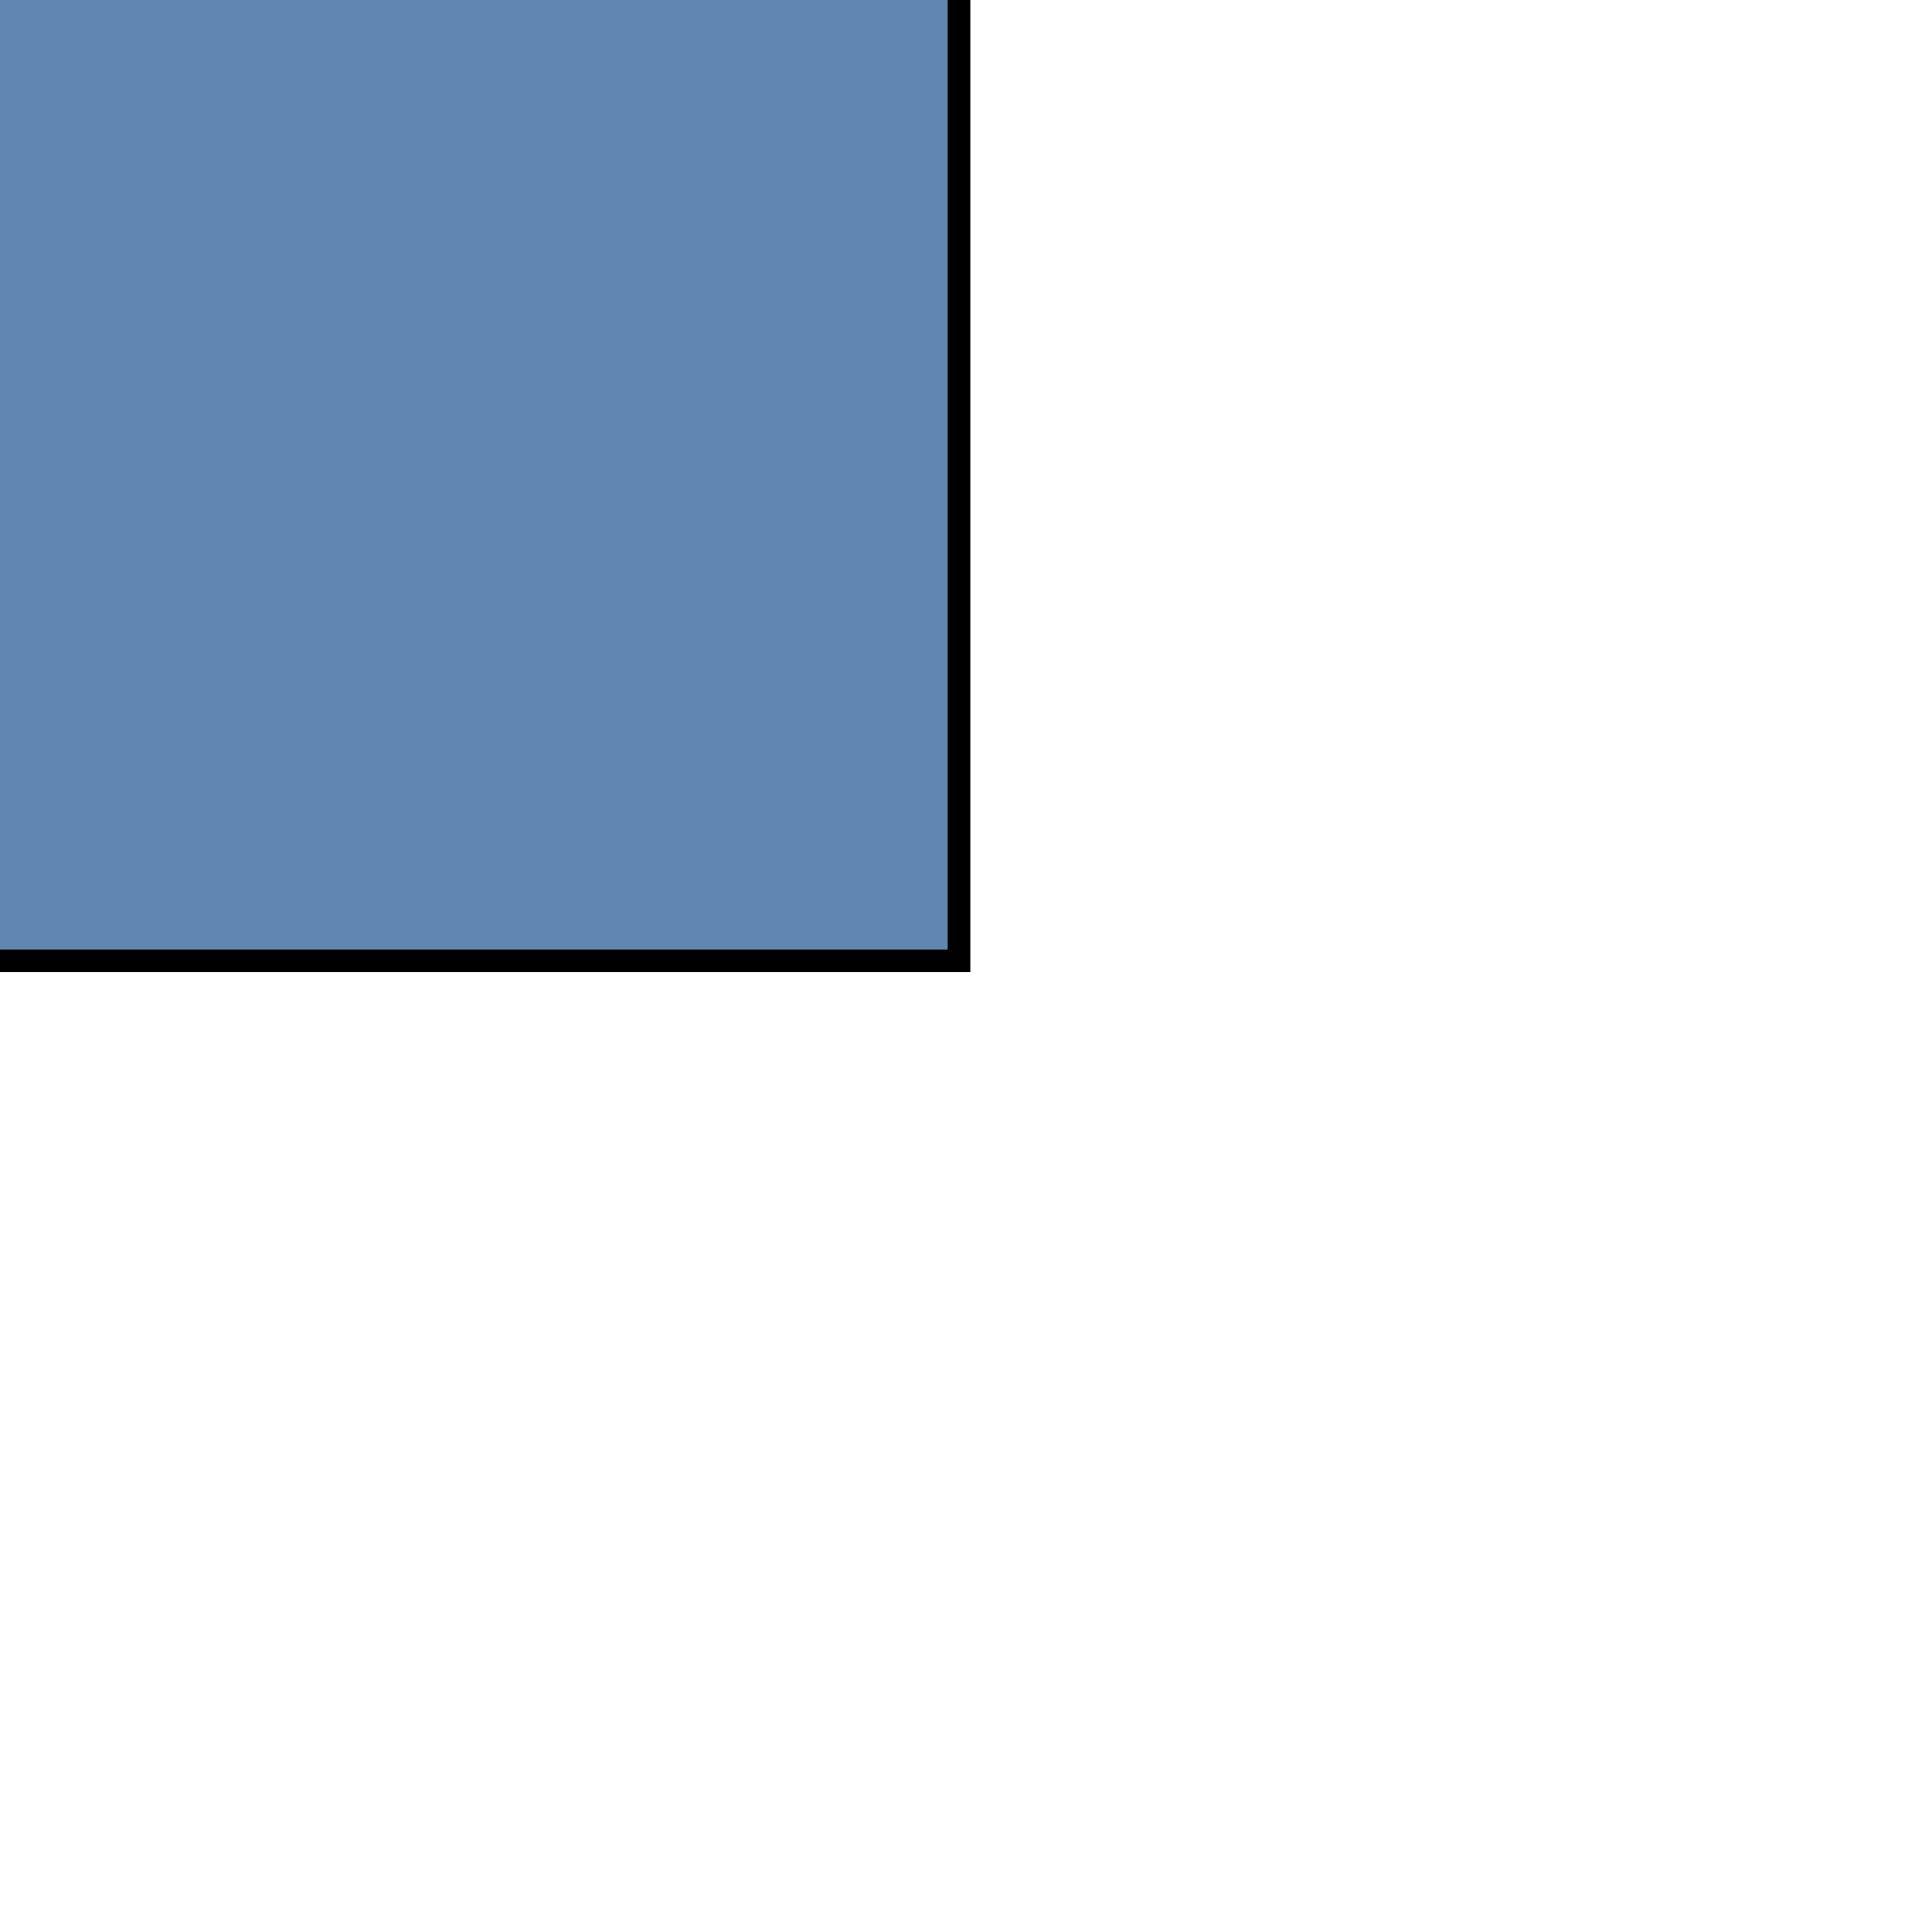
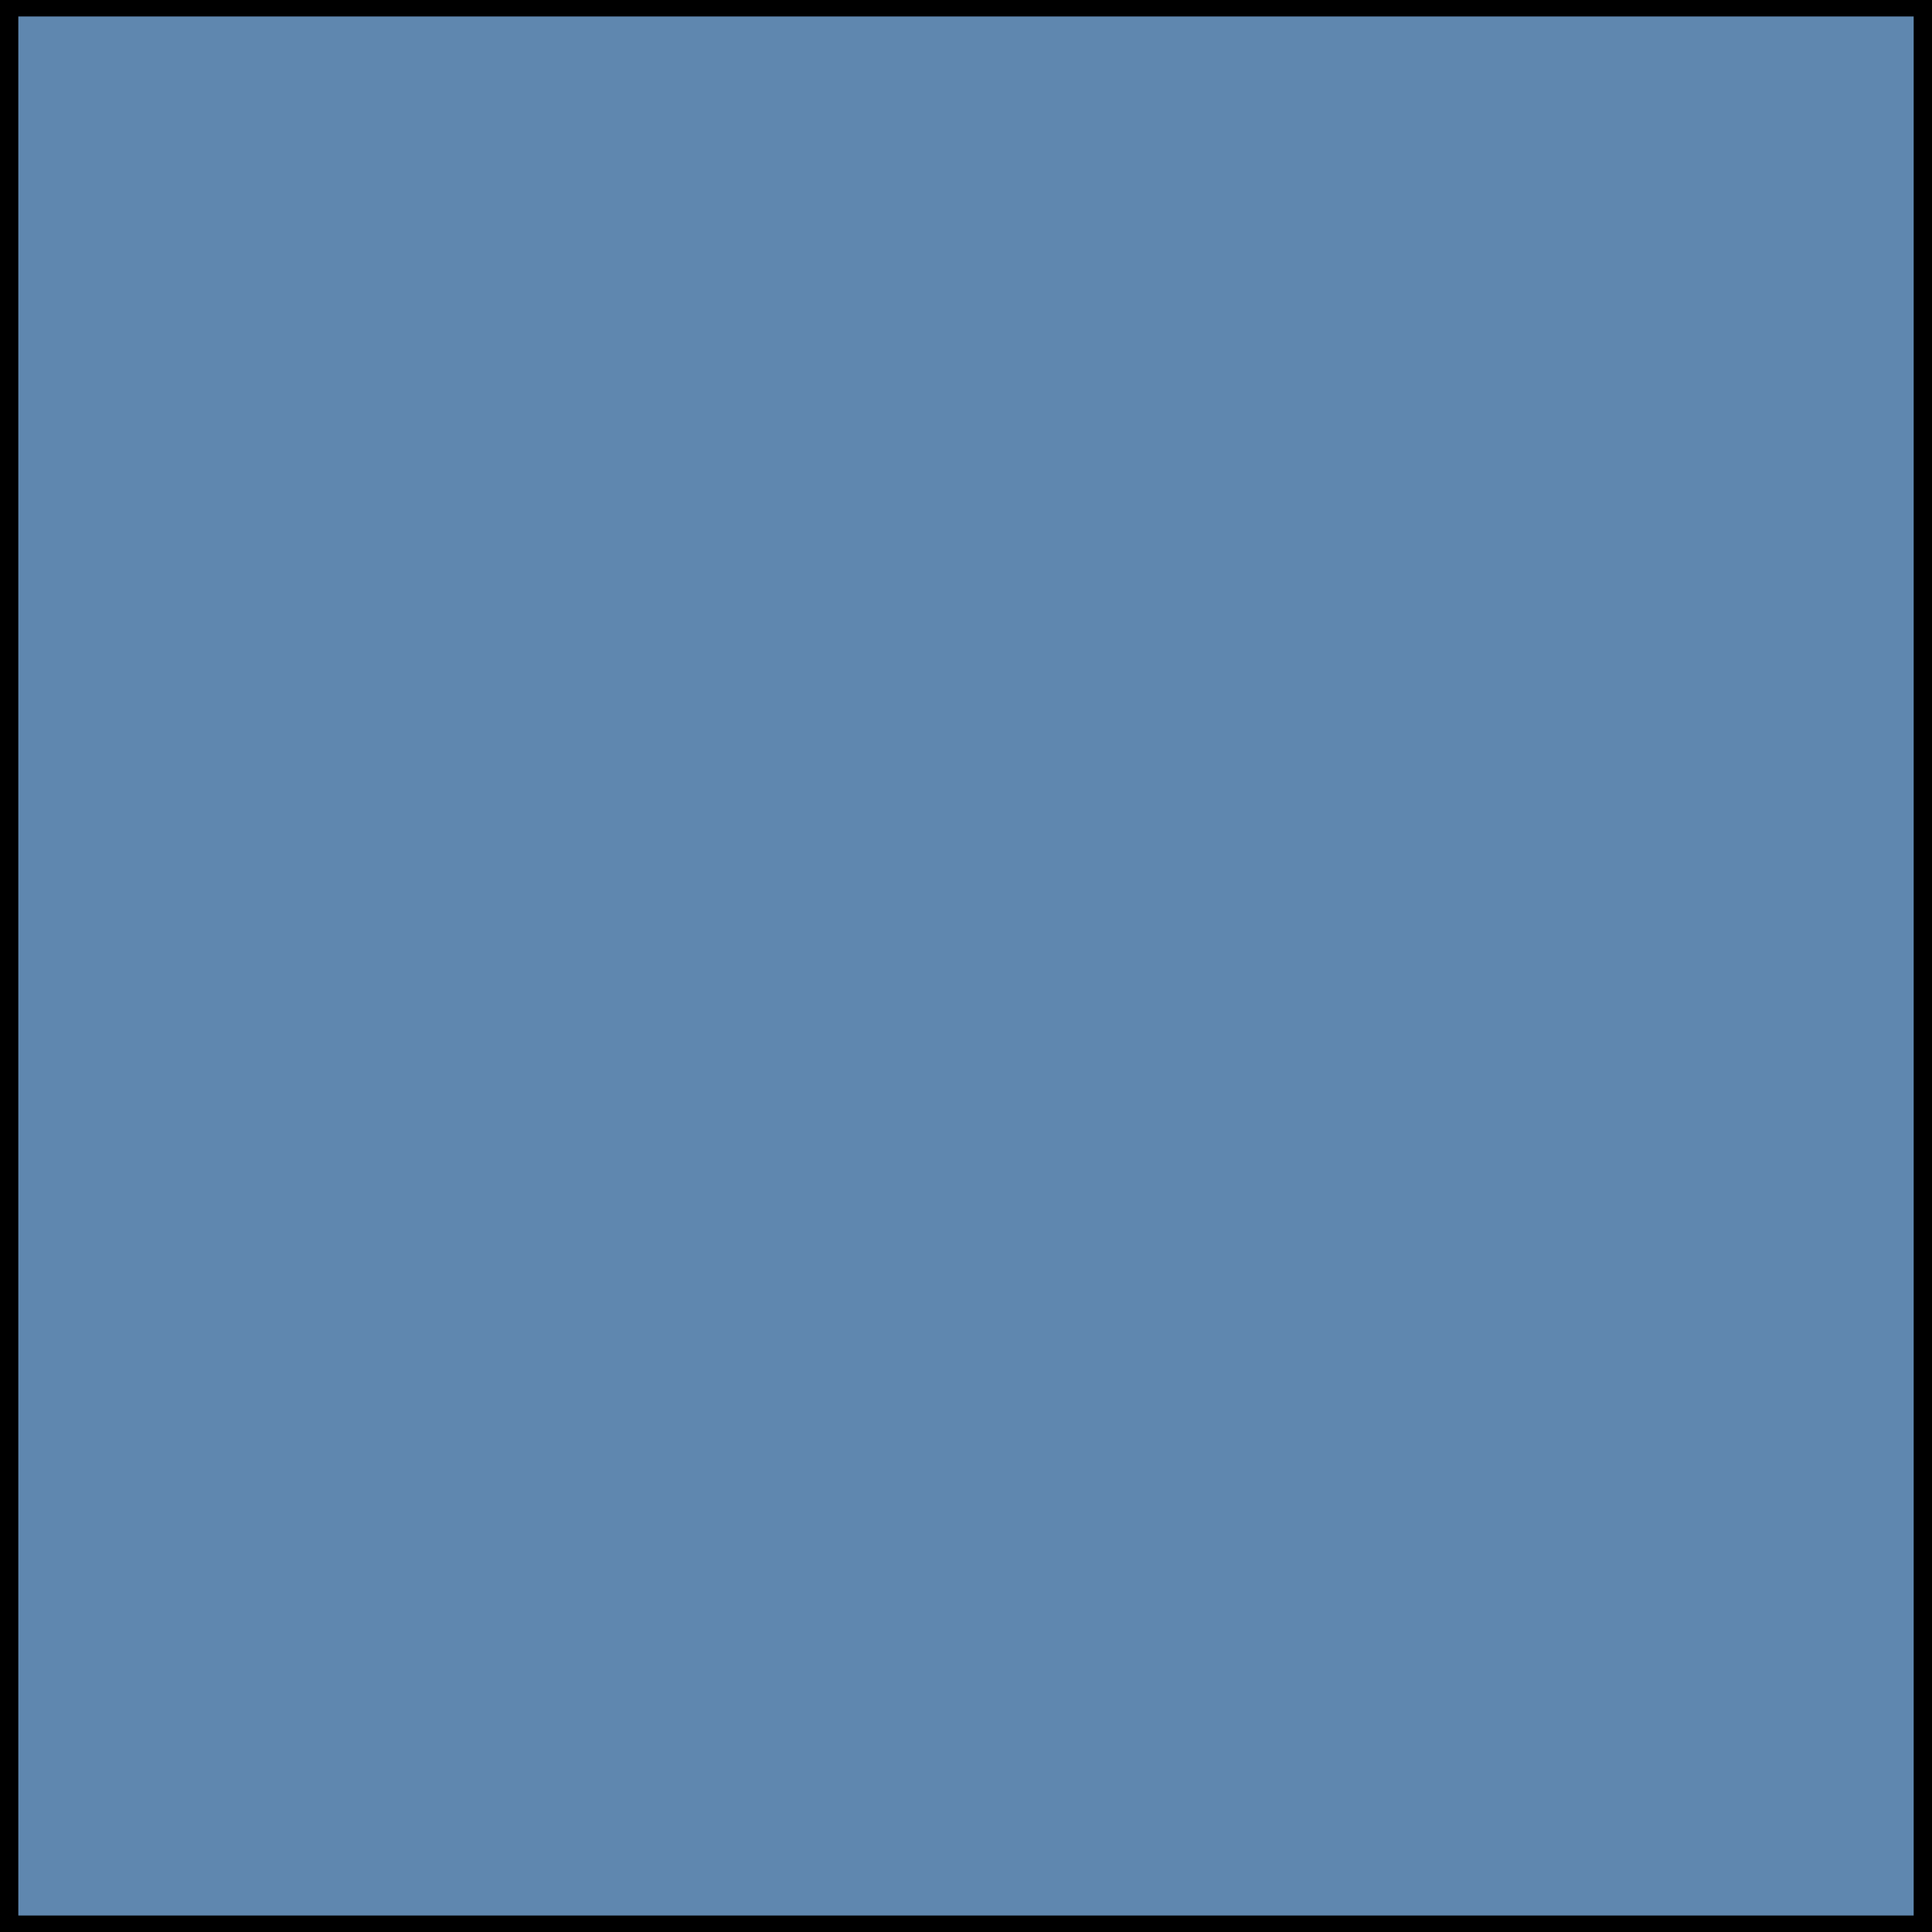
- <svg xmlns="http://www.w3.org/2000/svg" width="100%" height="100%" viewBox="64 64 128 128">
+ <svg xmlns="http://www.w3.org/2000/svg" width="50%" height="50%" viewBox="0 0 128 128">
  <g id="svg_49">
    <g transform="matrix(0.00004233426,0,0,0.00004233426,0,0) " id="svg_48">
      <path fill="#00aeff" stroke="#000" stroke-width="1.5" stroke-opacity="null" fill-opacity="null" d="m236080.186,118088.967c-0.085,-0.079 -0.146,-0.33 -0.132,-0.544c0.009,-0.135 0.193,-0.954 0.209,-0.93c0.005,0.008 0.052,0.199 0.104,0.424c0.083,0.361 0.094,0.428 0.094,0.566c0,0.279 -0.09,0.507 -0.199,0.503c-0.032,-0.001 -0.066,-0.01 -0.076,-0.02l0,0l0,0zm0.085,-0.14c0.003,-0.036 -0.004,-0.054 -0.02,-0.054c-0.037,0 -0.089,-0.116 -0.1,-0.226c-0.012,-0.117 -0.045,-0.131 -0.05,-0.021c-0.009,0.211 0.154,0.501 0.17,0.301l0,0l0,-0z" id="svg_46" />
    </g>
    <rect stroke="#000" id="svg_50" height="127.317" width="127.073" y="0.341" x="0.463" stroke-opacity="null" stroke-width="1.5" fill="#5f87af" />
  </g>
</svg>
